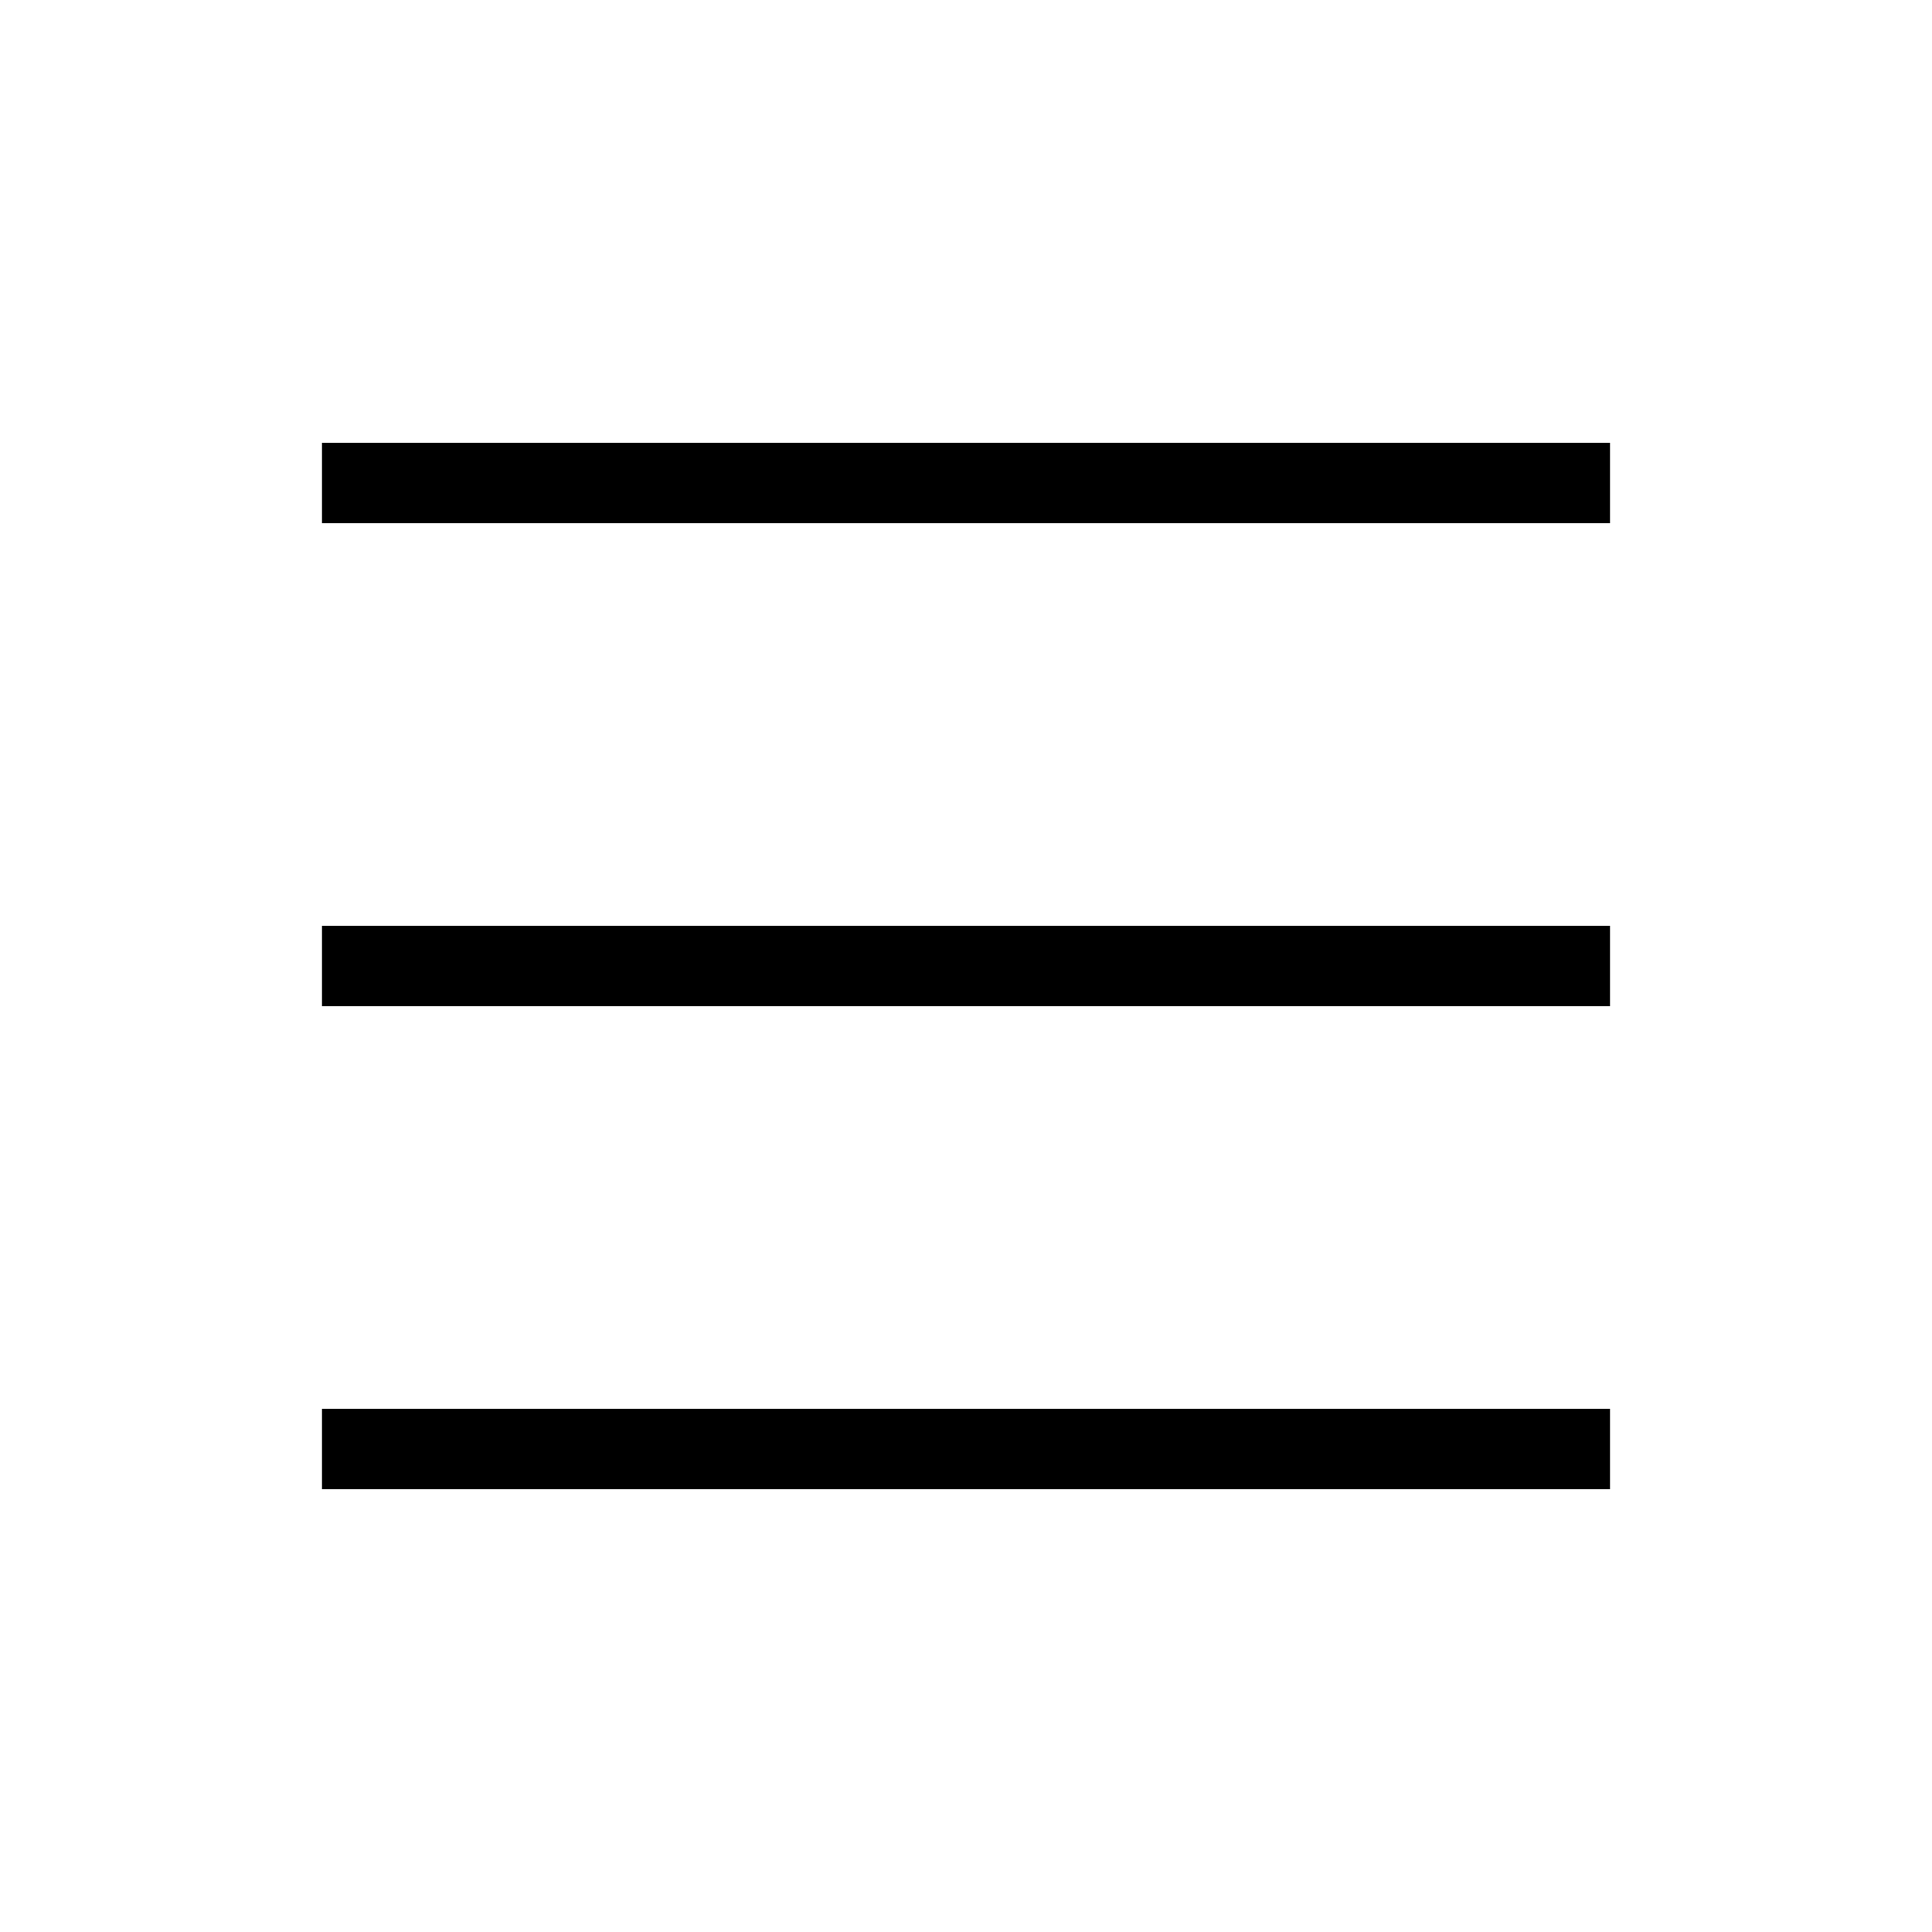
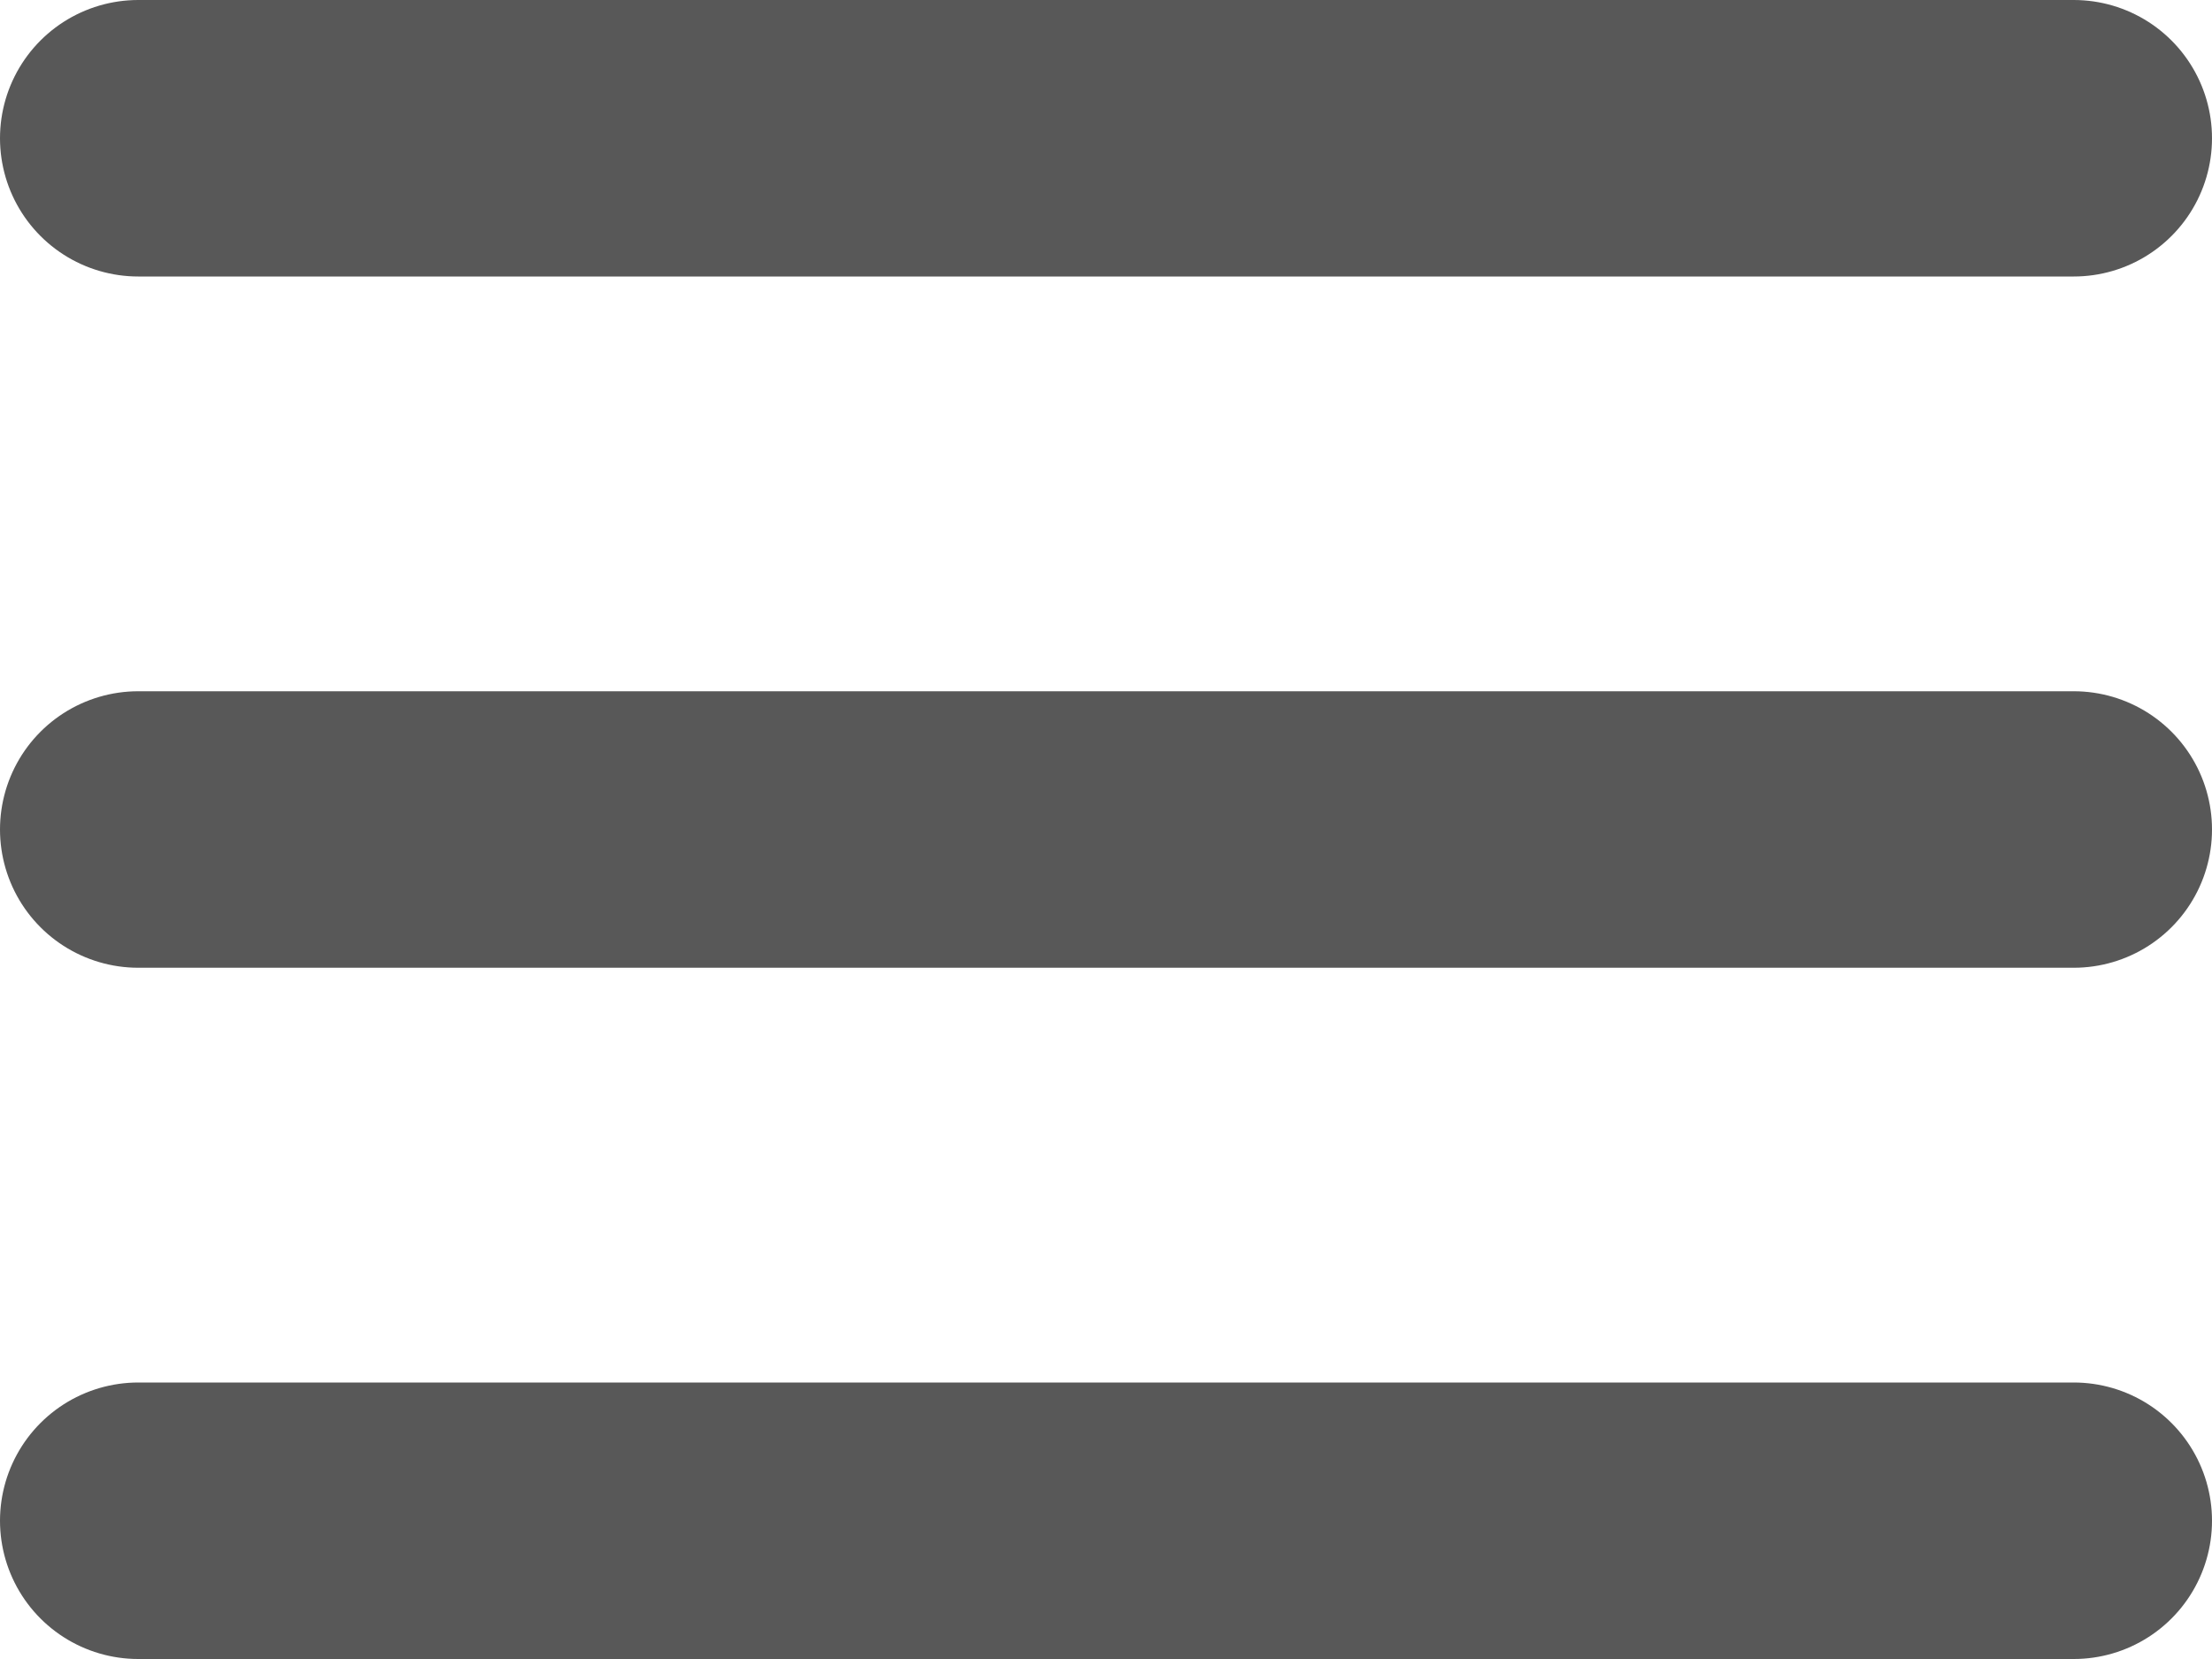
- <svg xmlns="http://www.w3.org/2000/svg" className="block h-6 w-6" fill="none" viewBox="0 0 24 24" stroke="currentColor" aria-hidden="true">
-   <path strokeLinecap="round" strokeLinejoin="round" strokeWidth="2" d="M4 6h16M4 12h16M4 18h16" />
+ <svg xmlns="http://www.w3.org/2000/svg" width="16" height="12" viewBox="0 0 16 12" fill="none">
+   <path d="M1 11H15M1 6H15M1 1H15" stroke="#585858" stroke-width="2" stroke-linecap="round" stroke-linejoin="round" />
</svg>
